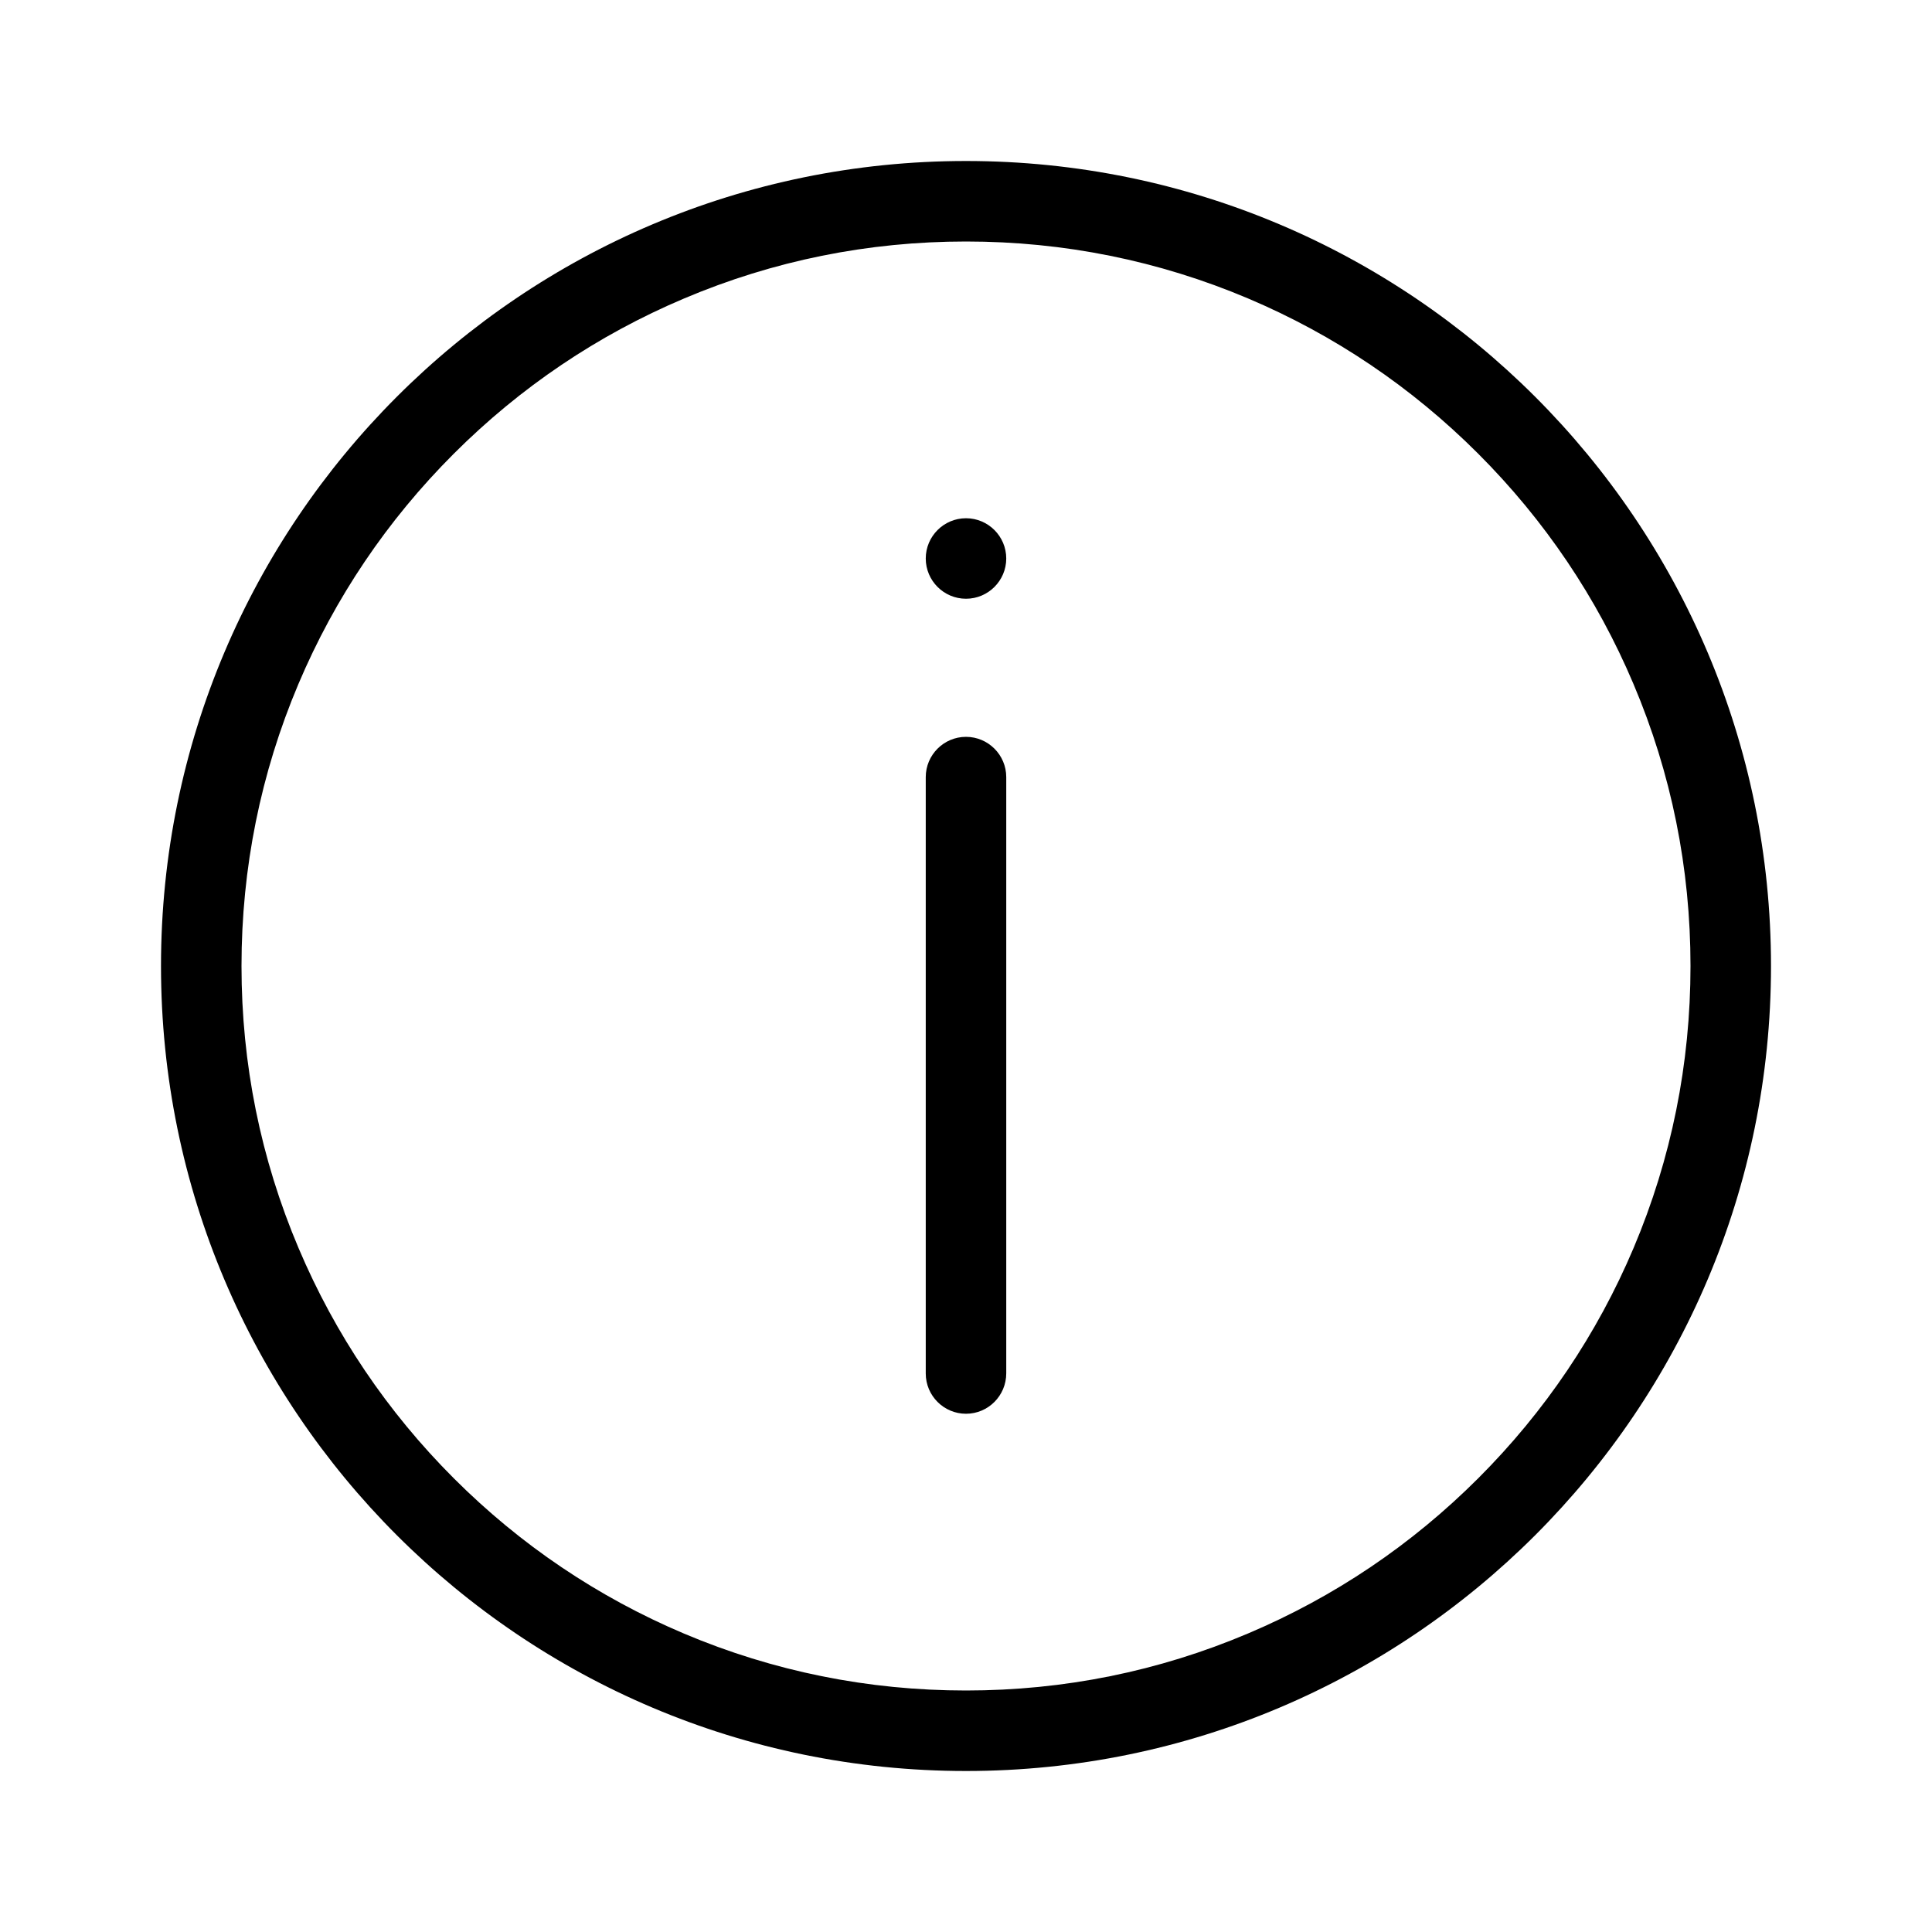
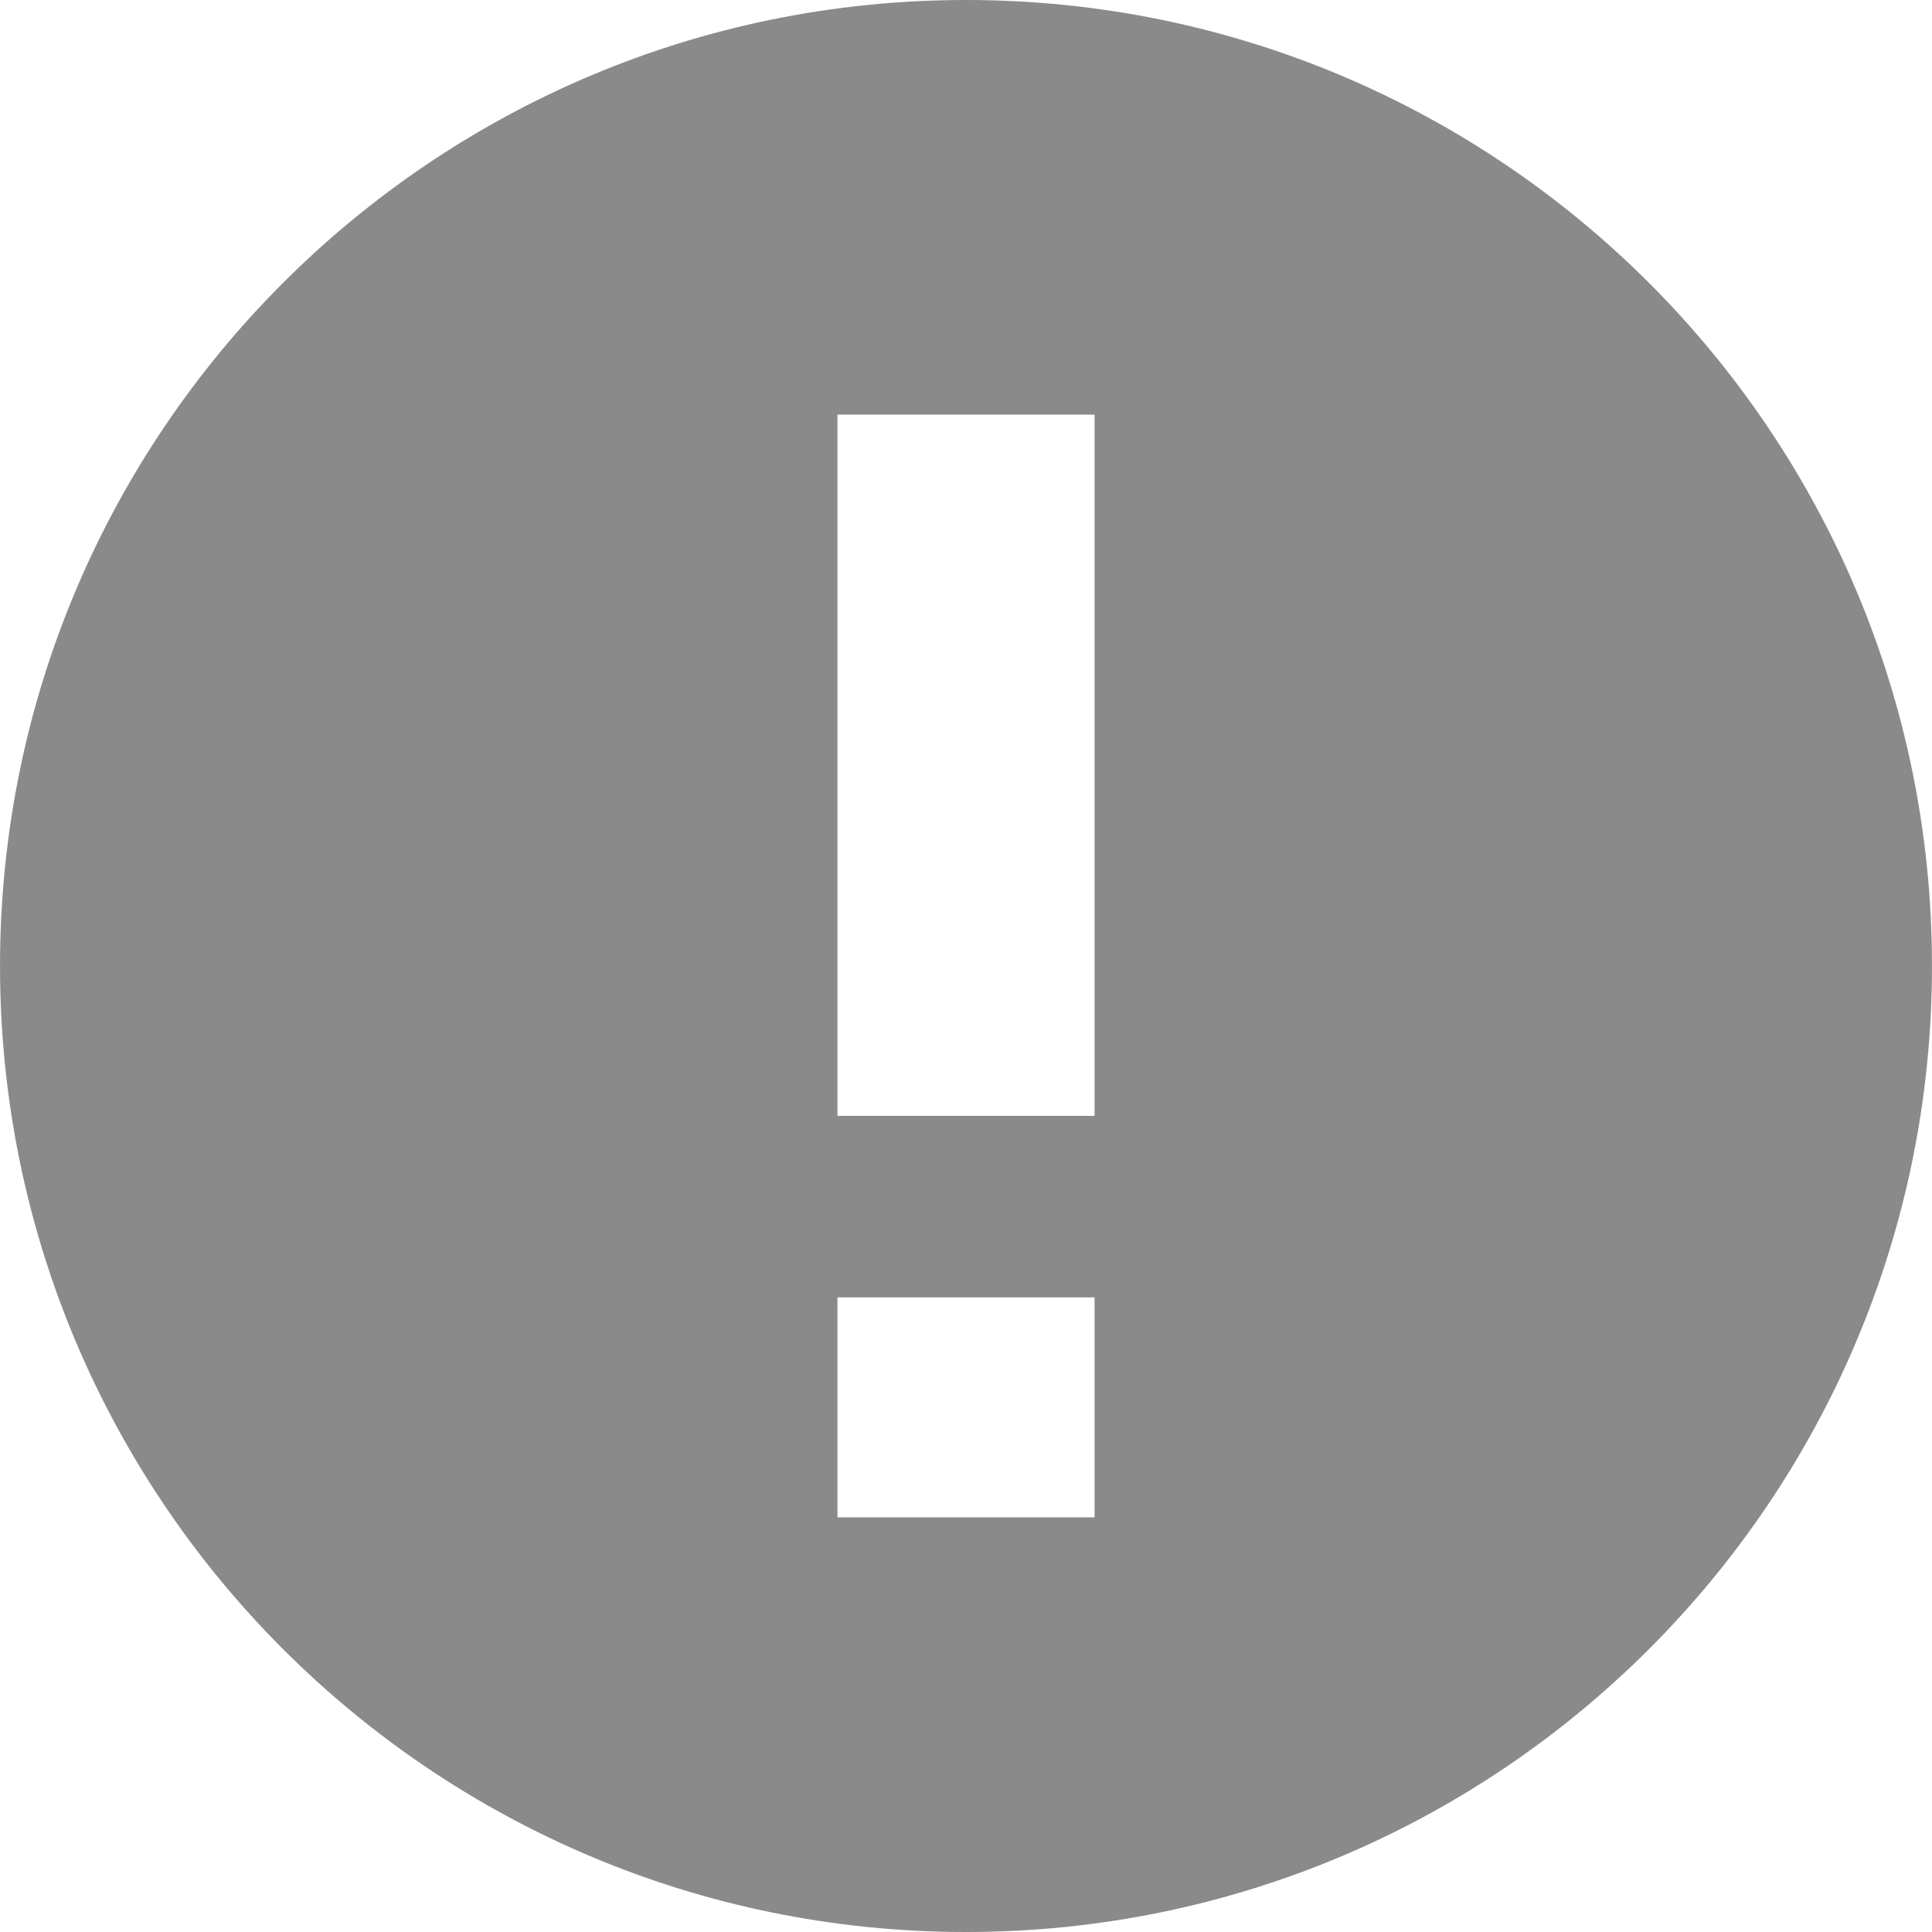
- <svg xmlns="http://www.w3.org/2000/svg" t="1592482489985" class="icon" viewBox="0 0 1024 1024" version="1.1" p-id="1160" width="200" height="200">
+ <svg xmlns="http://www.w3.org/2000/svg" t="1592483443013" class="icon" viewBox="0 0 1024 1024" version="1.1" p-id="1910" width="200" height="200">
  <defs>
    <style type="text/css" />
  </defs>
-   <path d="M512 128c51.864 0 102.116 10.145 149.428 30.151 45.701 19.342 86.756 47.028 122.027 82.299s62.957 76.326 82.299 122.027c20.101 47.407 30.246 97.659 30.246 149.523s-10.145 102.116-30.151 149.428c-19.342 45.701-47.028 86.756-82.299 122.027s-76.326 62.957-122.027 82.299c-47.407 20.101-97.659 30.246-149.523 30.246s-102.116-10.145-149.428-30.151c-45.701-19.342-86.756-47.028-122.027-82.299-35.271-35.271-62.957-76.326-82.299-122.027-20.101-47.407-30.246-97.659-30.246-149.523s10.145-102.116 30.151-149.428c19.342-45.701 47.028-86.756 82.299-122.027 35.271-35.271 76.326-62.957 122.027-82.299 47.407-20.101 97.659-30.246 149.523-30.246m0-42.667C276.385 85.333 85.333 276.385 85.333 512s191.052 426.667 426.667 426.667 426.667-191.052 426.667-426.667S747.615 85.333 512 85.333z" p-id="1161" />
-   <path d="M512 749.321c-11.757 0-21.333-9.576-21.333-21.333V411.876c0-11.757 9.576-21.333 21.333-21.333s21.333 9.576 21.333 21.333v316.018c0 11.852-9.576 21.428-21.333 21.428zM512 274.679c-11.757 0-21.333 9.576-21.333 21.333s9.576 21.333 21.333 21.333 21.333-9.576 21.333-21.333-9.576-21.333-21.333-21.333z" p-id="1162" />
+   <path d="M512 0C229.255 0 0.011 229.244 0.011 511.989c0 282.766 229.244 512.011 511.989 512.011 282.766 0 511.989-229.244 511.989-512.011C1024.011 229.244 794.788 0 512 0zM580.146 804.236l-136.271 0L443.875 687.626l136.271 0L580.146 804.236zM580.146 591.444l-136.271 0L443.875 219.764l136.271 0L580.146 591.444z" p-id="1911" fill="#8a8a8a" />
</svg>
